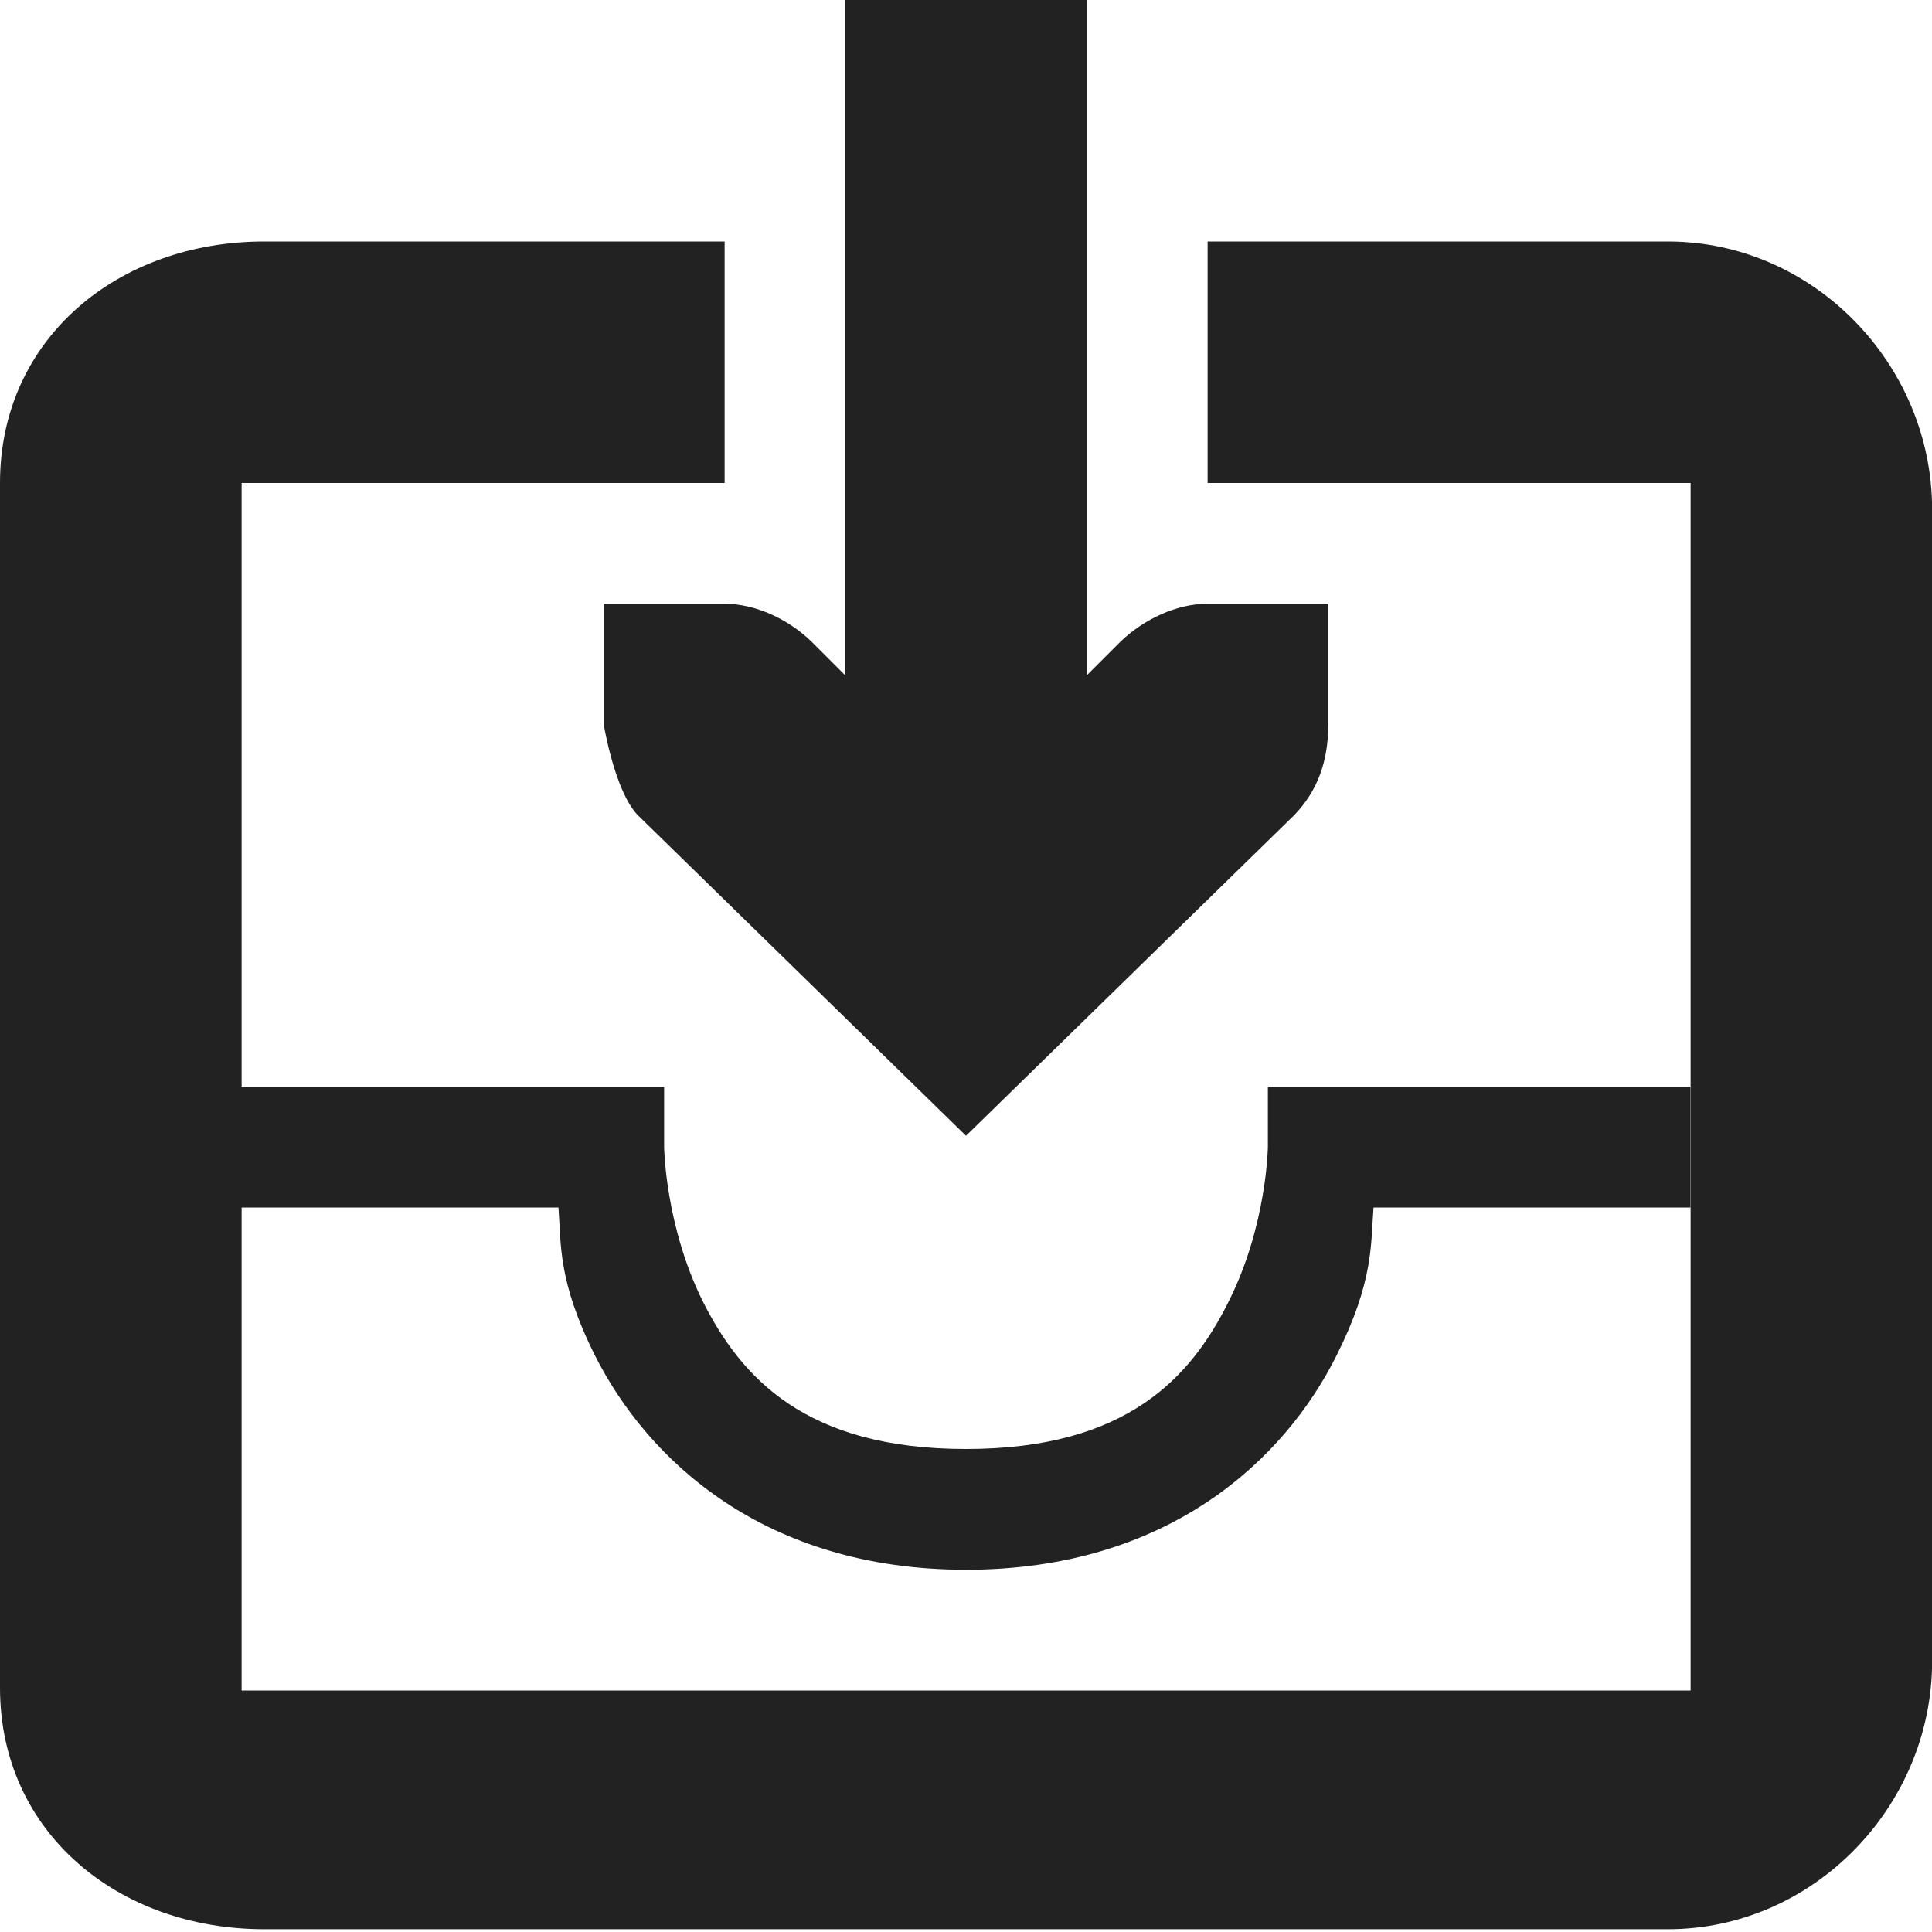
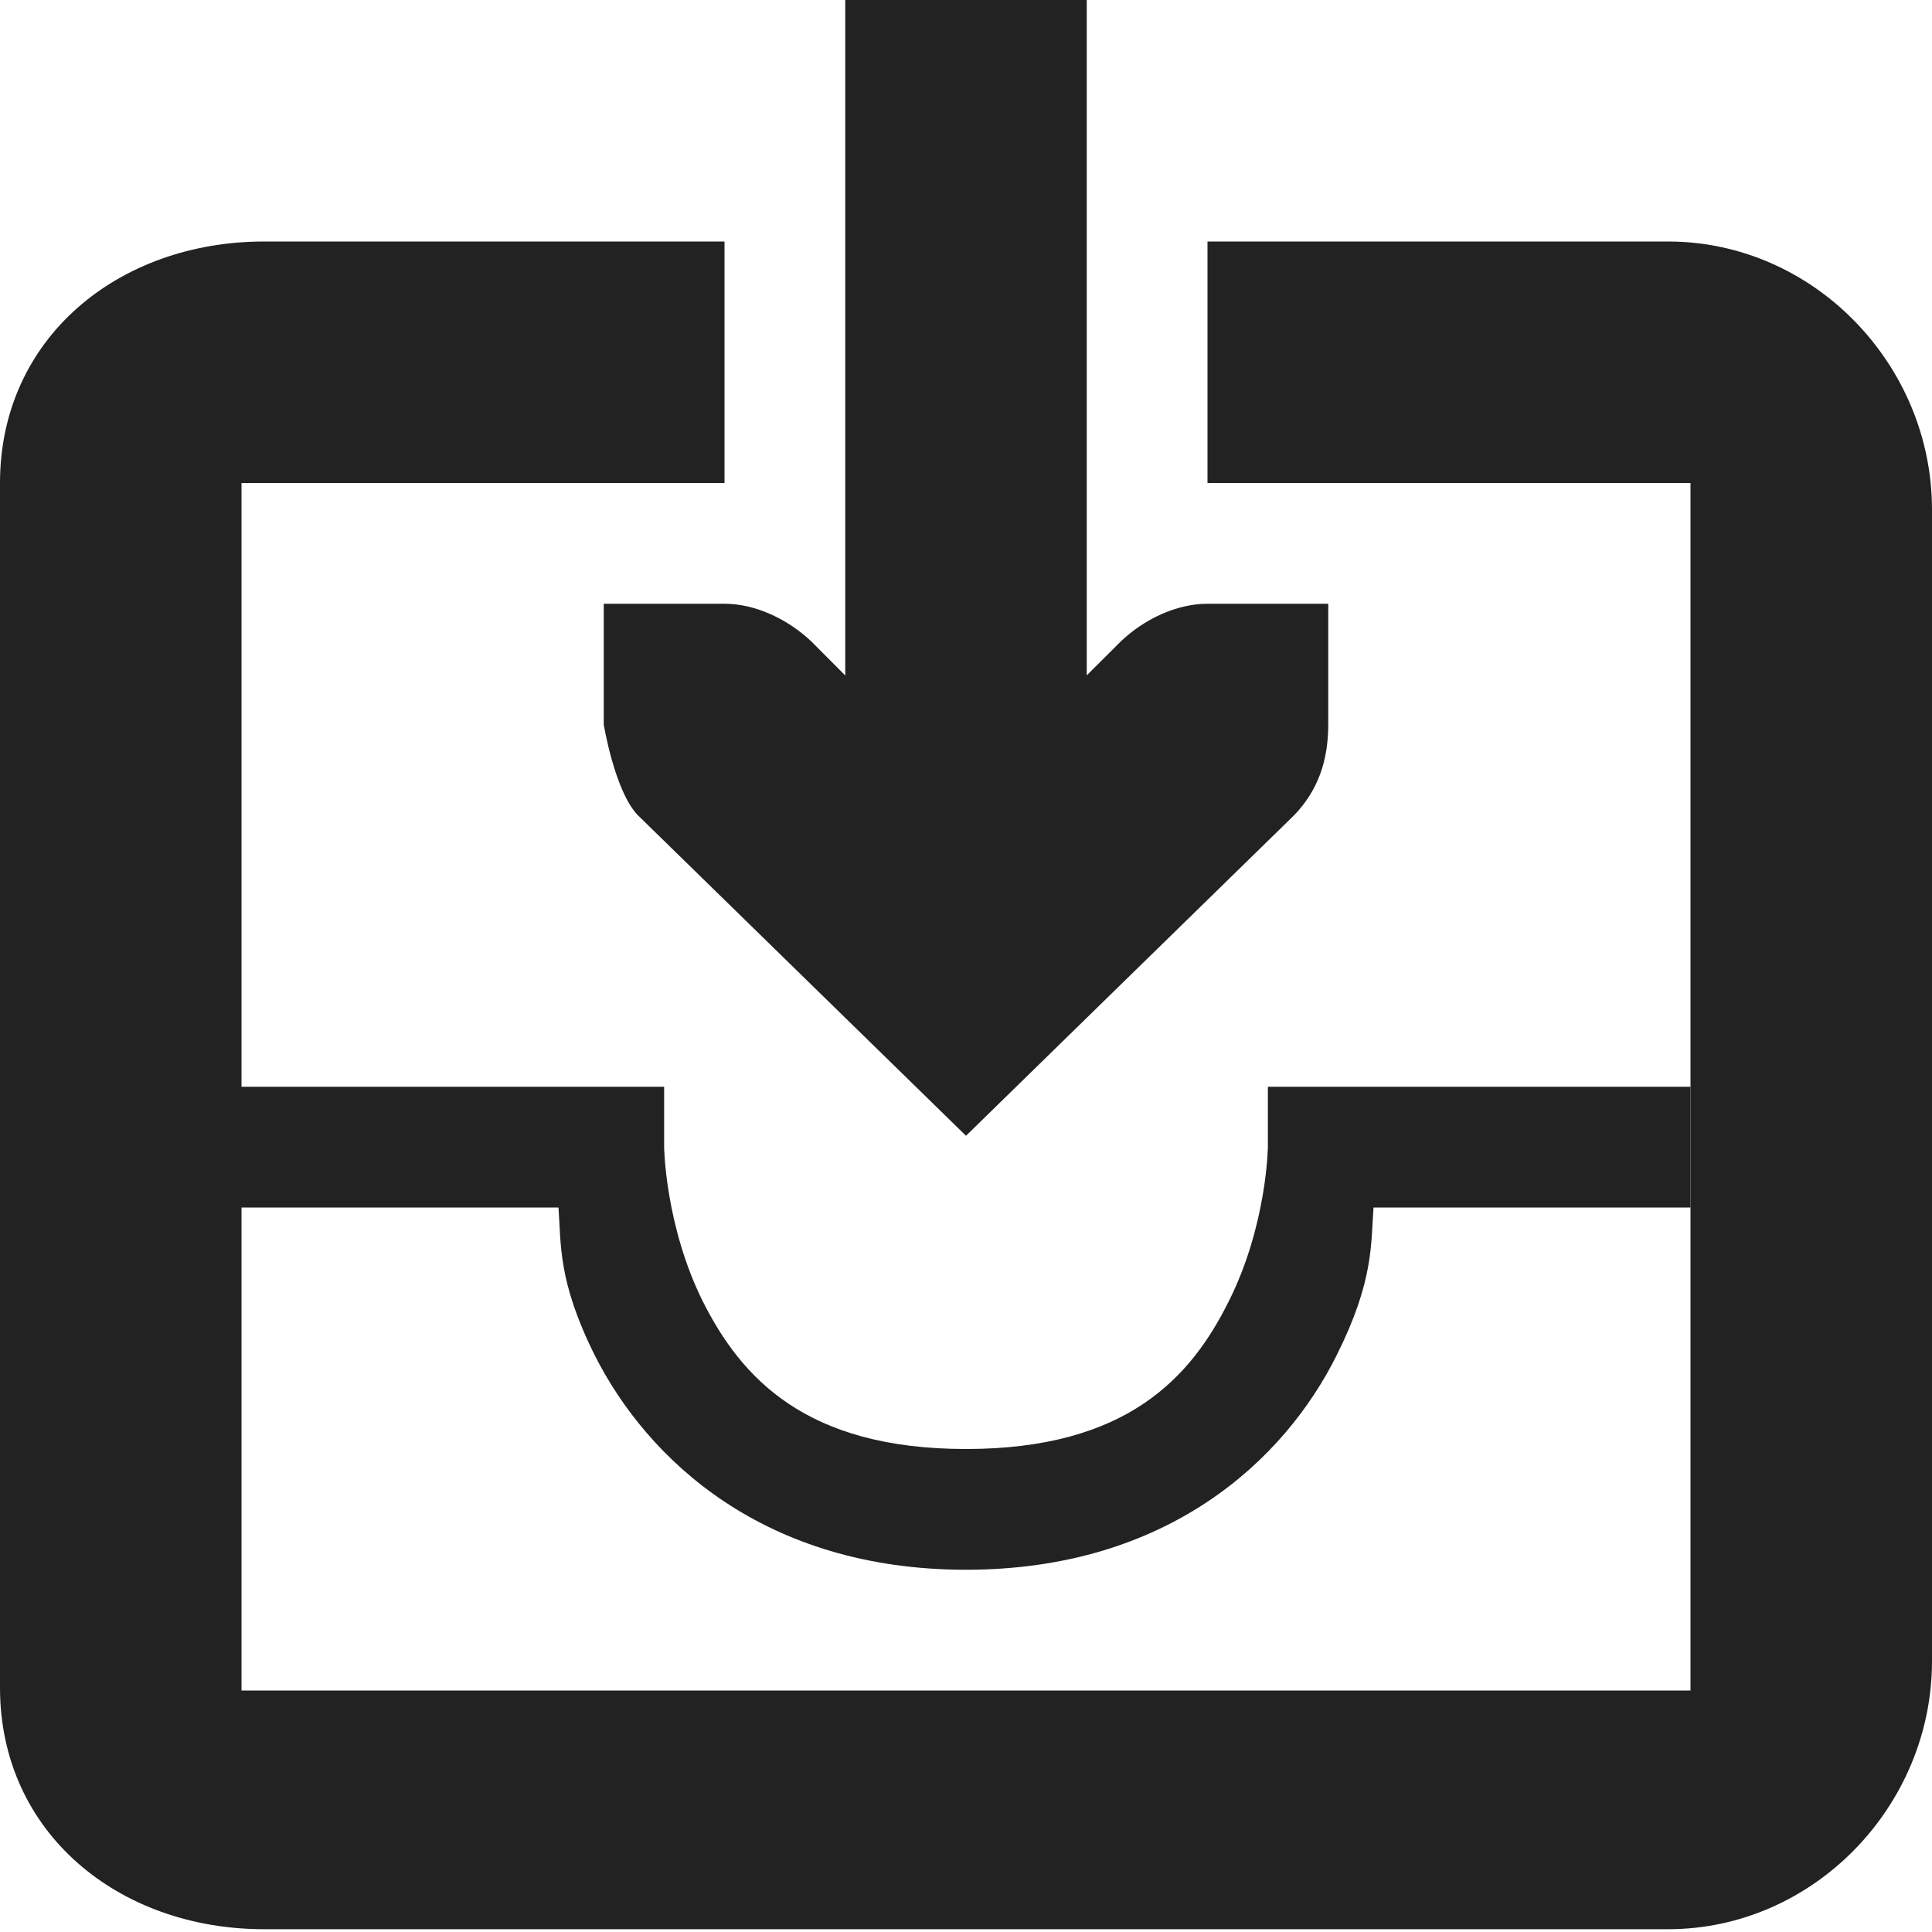
- <svg xmlns="http://www.w3.org/2000/svg" height="16px" viewBox="0 0 16 16" width="16px">
-   <g fill="#222222">
-     <path d="m 2.188 2 c -1.207 0 -2.188 0.801 -2.188 2 v 9.977 c 0 1.199 0.98 2 2.188 2 h 11.625 c 1.207 0 2.188 -1.02 2.188 -2.219 v -9.539 c 0 -1.199 -0.98 -2.219 -2.188 -2.219 h -3.812 v 2 h 4 v 10 h -12 v -10 h 4 v -2 z m 0 0" />
-     <path d="m 1 9 v 1 h 3.625 c 0.023 0.301 -0.008 0.605 0.301 1.223 c 0.438 0.871 1.406 1.777 3.074 1.777 s 2.637 -0.906 3.07 -1.777 c 0.309 -0.617 0.281 -0.922 0.305 -1.223 h 2.625 v -1 h -3.5 v 0.5 s -0.008 0.648 -0.324 1.277 c -0.312 0.629 -0.844 1.223 -2.176 1.223 s -1.863 -0.594 -2.18 -1.223 c -0.312 -0.629 -0.32 -1.277 -0.32 -1.277 v -0.5 z m 0 0" />
-     <path d="m 11 5 h -1 c -0.258 0 -0.527 0.129 -0.719 0.312 l -0.281 0.281 v -5.594 h -2 v 5.594 l -0.281 -0.281 c -0.191 -0.184 -0.461 -0.312 -0.719 -0.312 h -1 v 1 s 0.09 0.551 0.281 0.75 l 2.719 2.656 l 2.719 -2.656 c 0.191 -0.199 0.281 -0.441 0.281 -0.75 z m 0 0" />
+ <svg xmlns="http://www.w3.org/2000/svg" width="16" height="16" viewBox="0 0 16 16">
+   <g fill="#222">
+     <path d="M2.188 2C.98 2 0 2.8 0 4v9.977c0 1.199.98 2 2.188 2h11.625c1.207 0 2.187-1.02 2.187-2.22V4.22C16 3.019 15.02 2 13.813 2H10v2h4v10H2V4h4V2zm0 0" />
+     <path d="M1 9v1h3.625c.023.3-.008.605.3 1.223C5.364 12.093 6.333 13 8 13s2.637-.906 3.07-1.777c.309-.618.282-.922.305-1.223H14V9h-3.5v.5s-.008.648-.324 1.277C9.863 11.407 9.332 12 8 12s-1.863-.594-2.18-1.223C5.508 10.148 5.5 9.5 5.5 9.5V9zm0 0" />
+     <path d="M11 5h-1c-.258 0-.527.129-.719.313L9 5.593V0H7v5.594l-.281-.282C6.527 5.13 6.258 5 6 5H5v1s.09.55.281.75L8 9.406l2.719-2.656c.191-.2.281-.441.281-.75zm0 0" />
  </g>
</svg>
